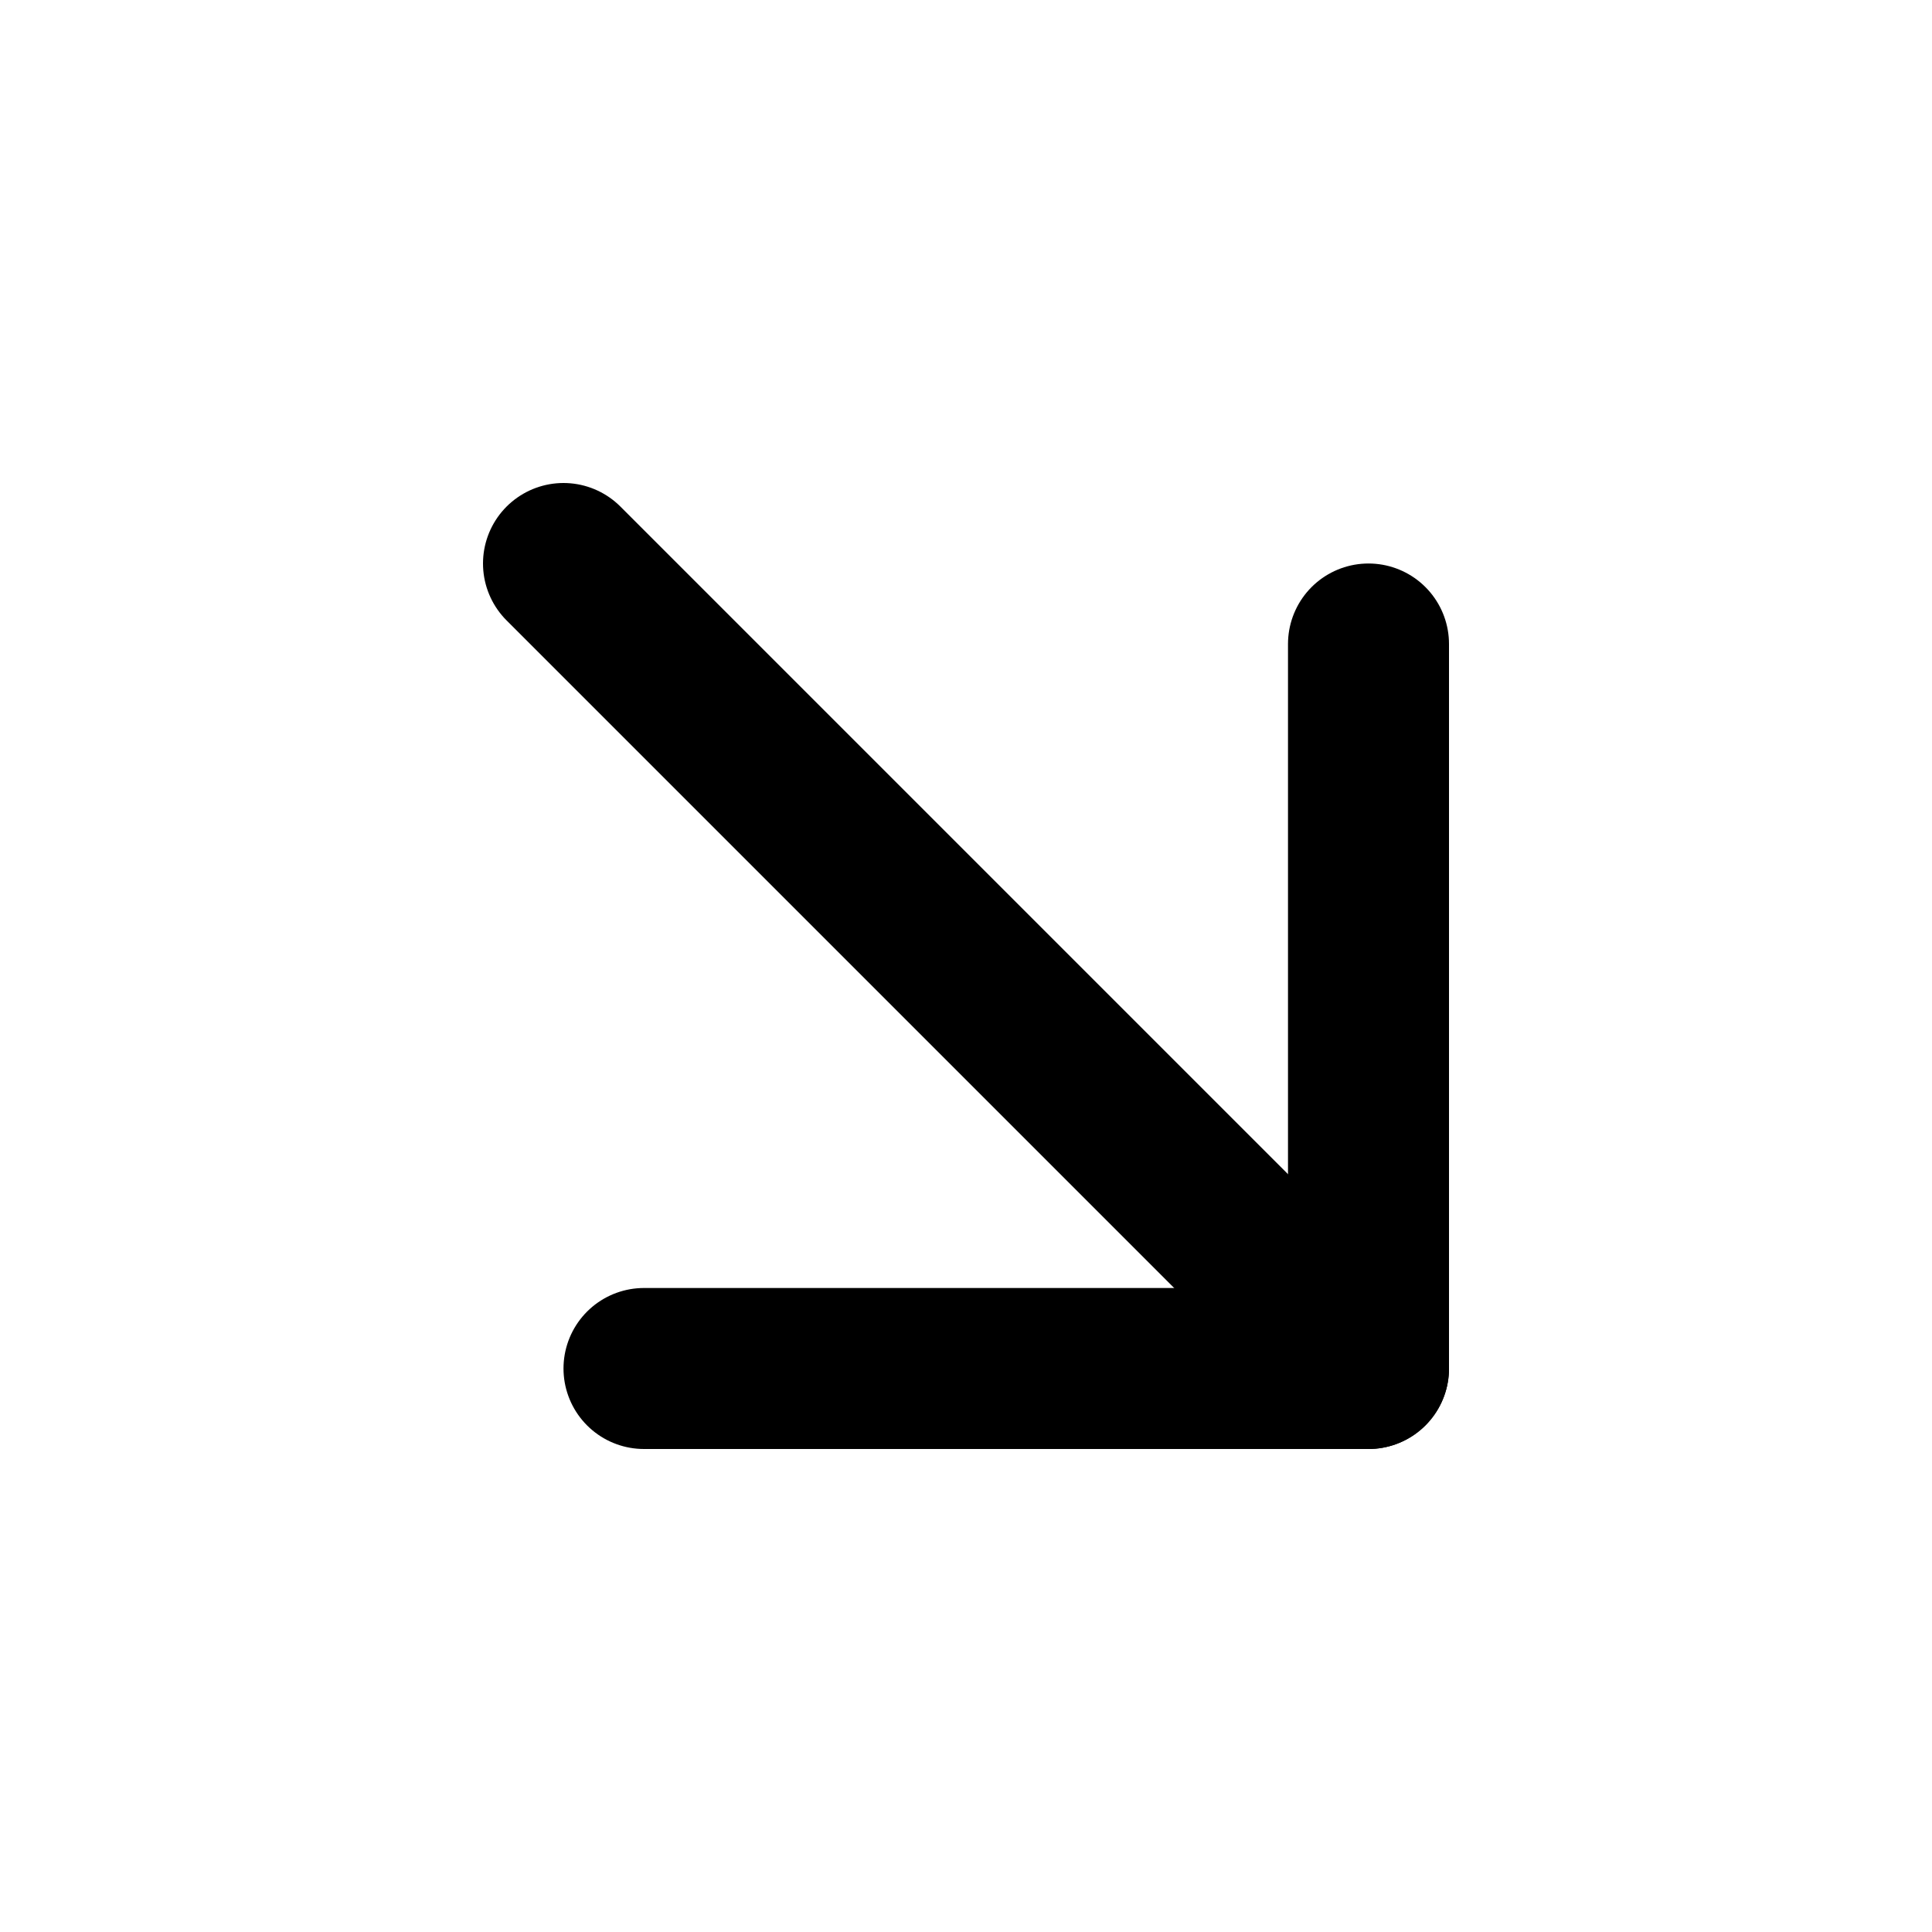
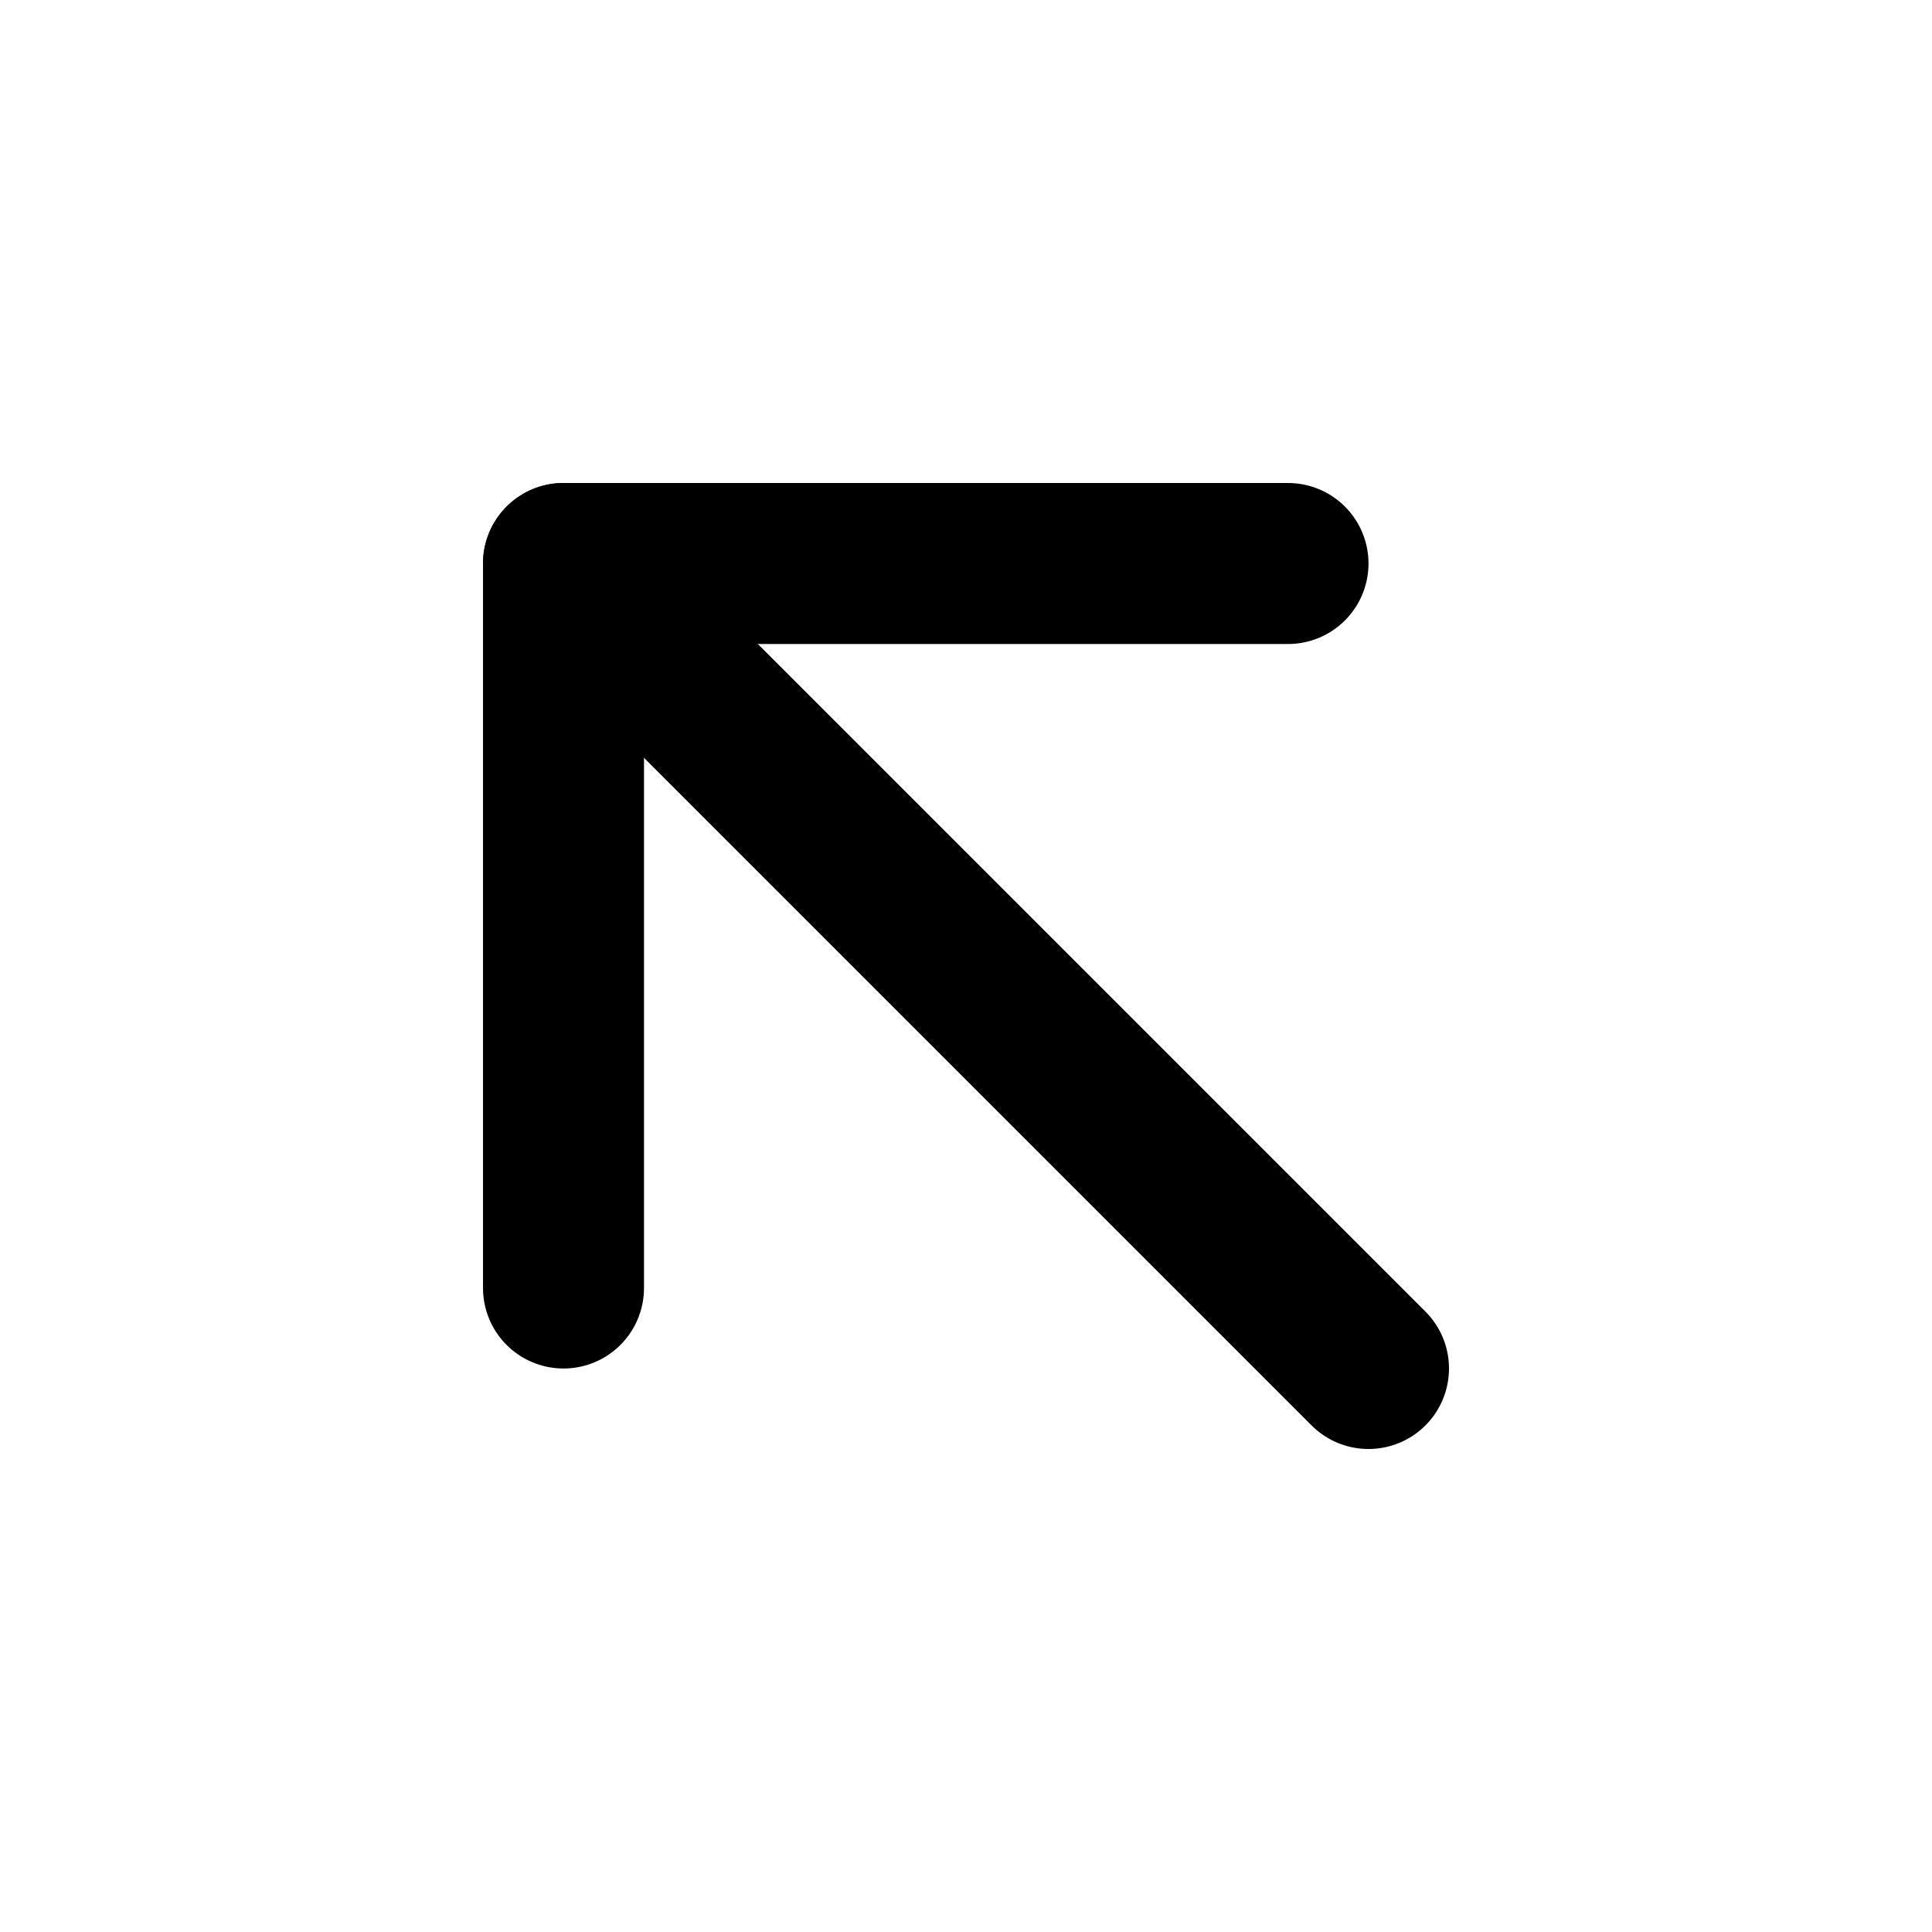
- <svg xmlns="http://www.w3.org/2000/svg" class="icon icon-tabler icon-tabler-arrow-down-right" width="24" height="24" viewBox="0 0 24 24" stroke-width="2" stroke="black" fill="none" stroke-linecap="round" stroke-linejoin="round">
+ <svg xmlns="http://www.w3.org/2000/svg" class="icon icon-tabler icon-tabler-arrow-up-left" width="24" height="24" viewBox="0 0 24 24" stroke-width="2" stroke="black" fill="none" stroke-linecap="round" stroke-linejoin="round">
  <path stroke="none" d="M0 0h24v24H0z" fill="none" />
  <path d="M7 7l10 10" />
-   <path d="M17 8l0 9l-9 0" />
+   <path d="M16 7l-9 0l0 9" />
</svg>
